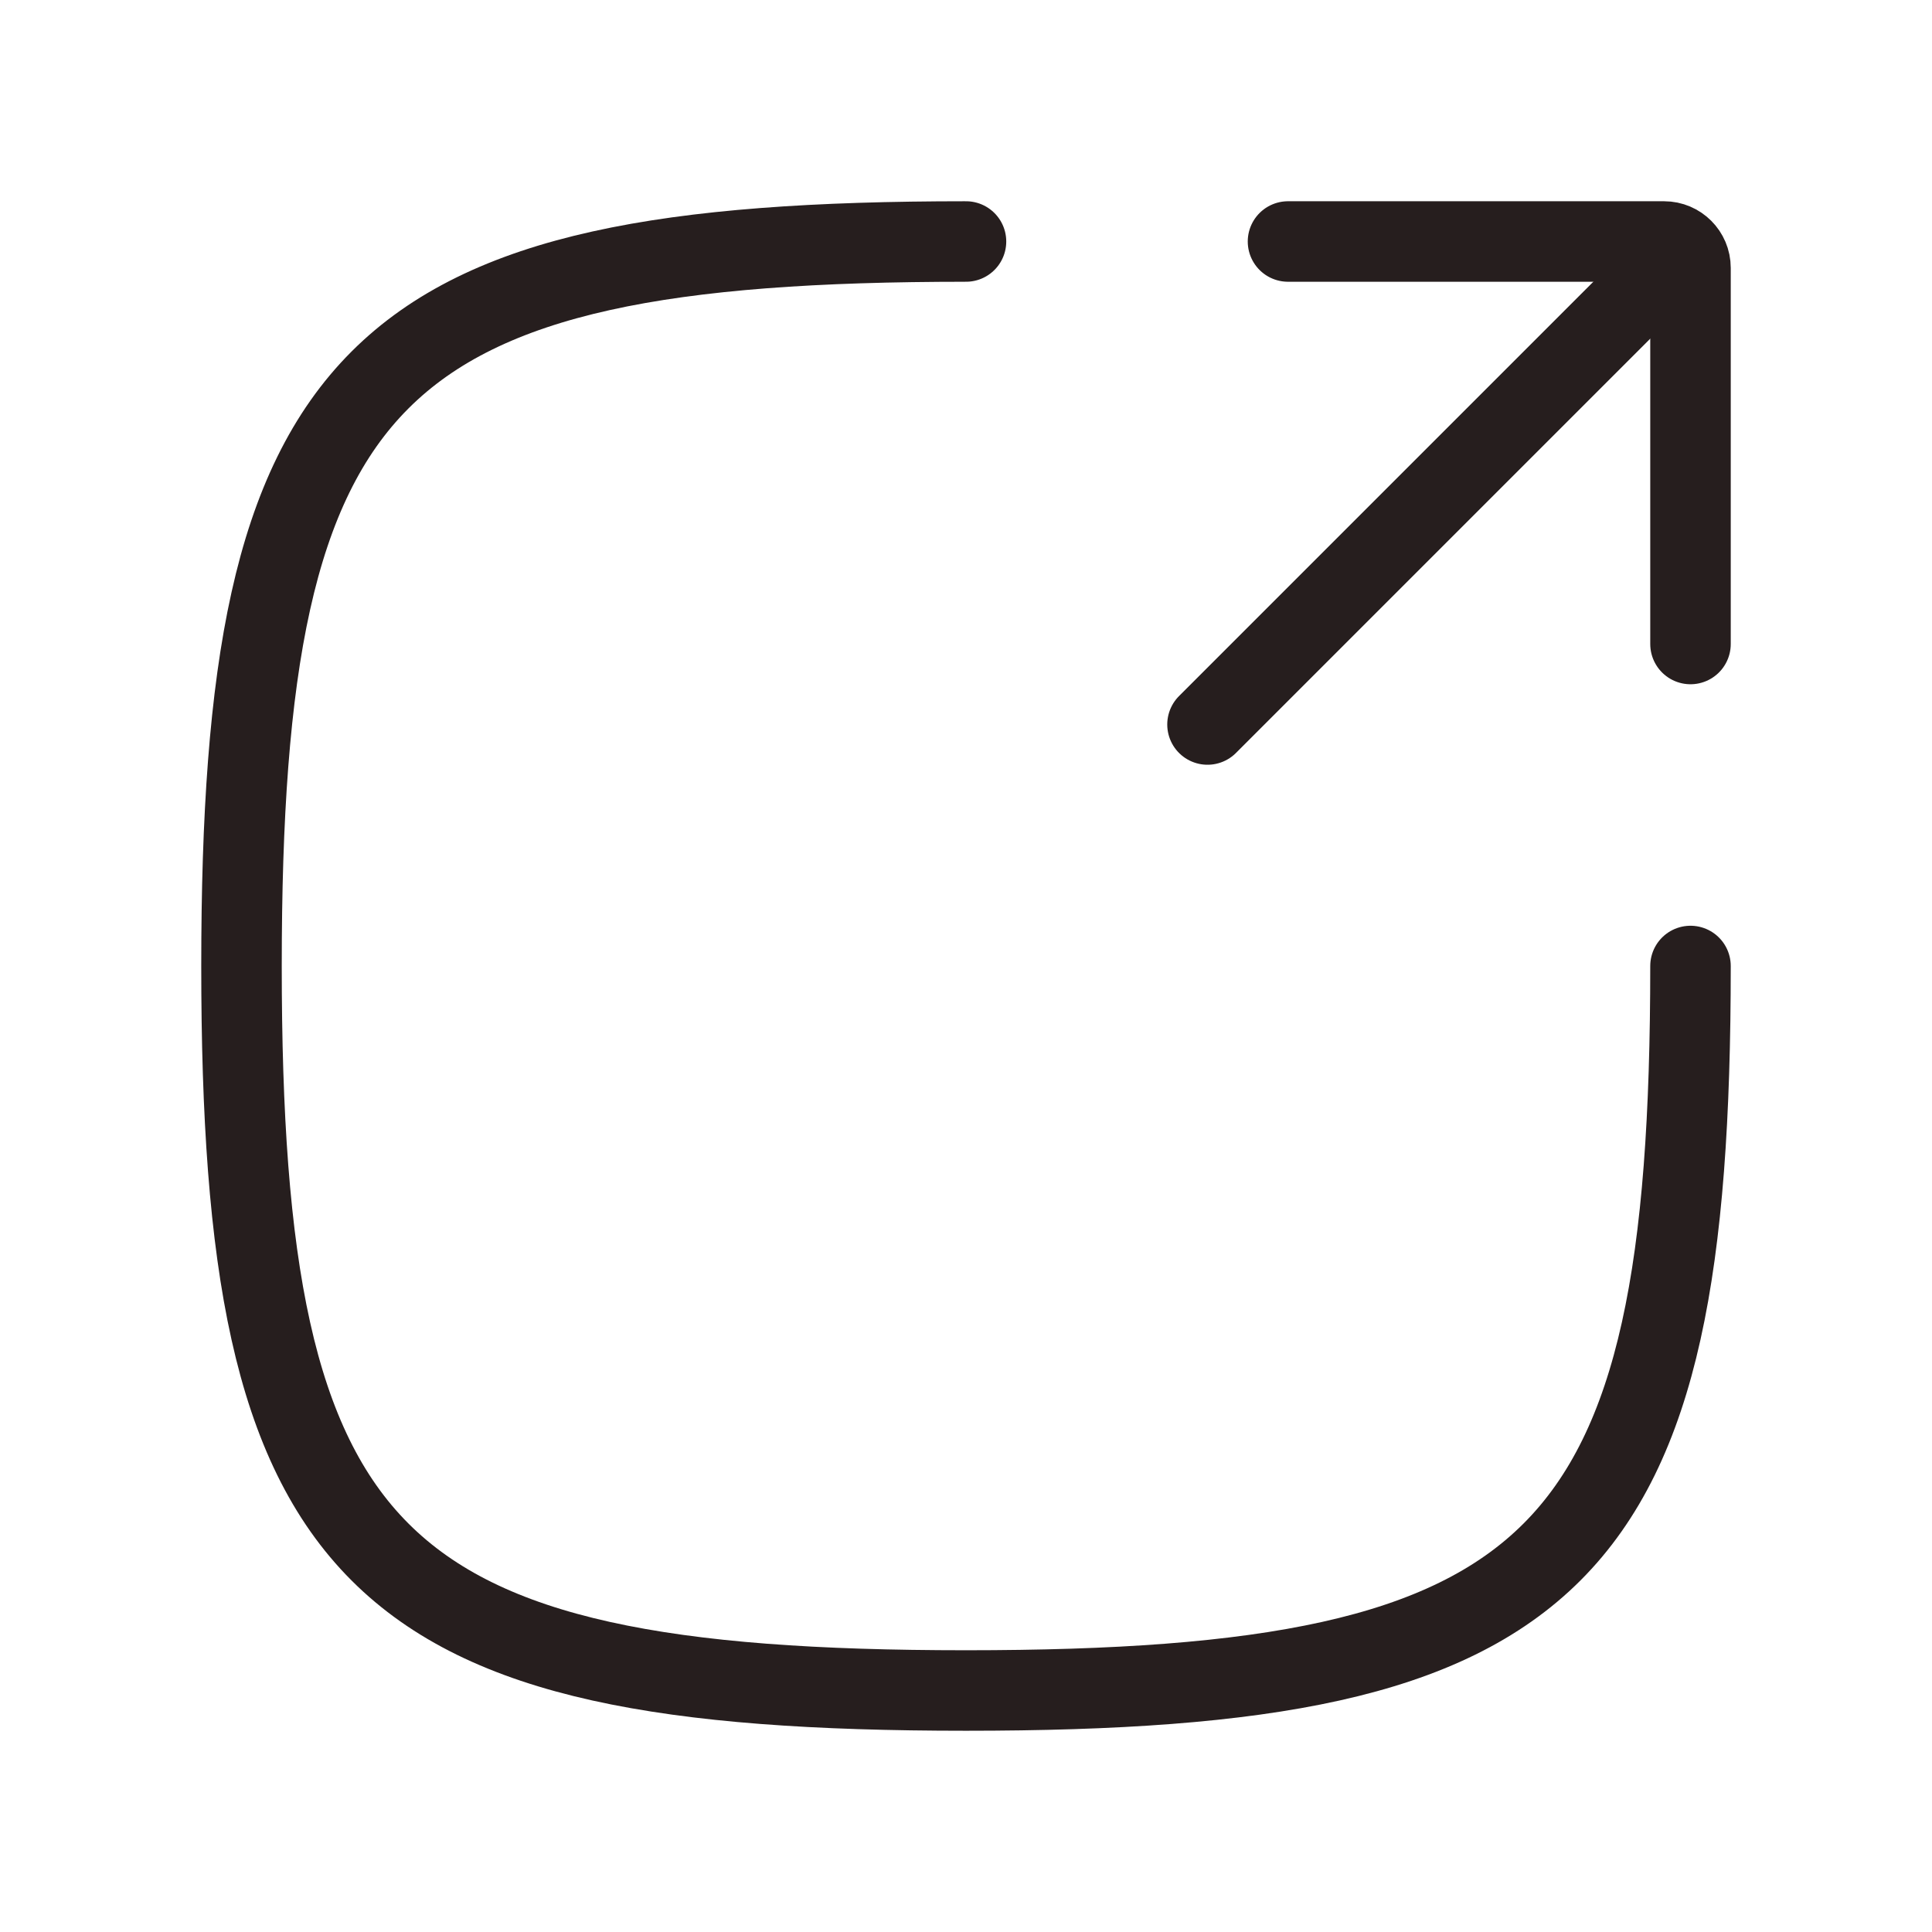
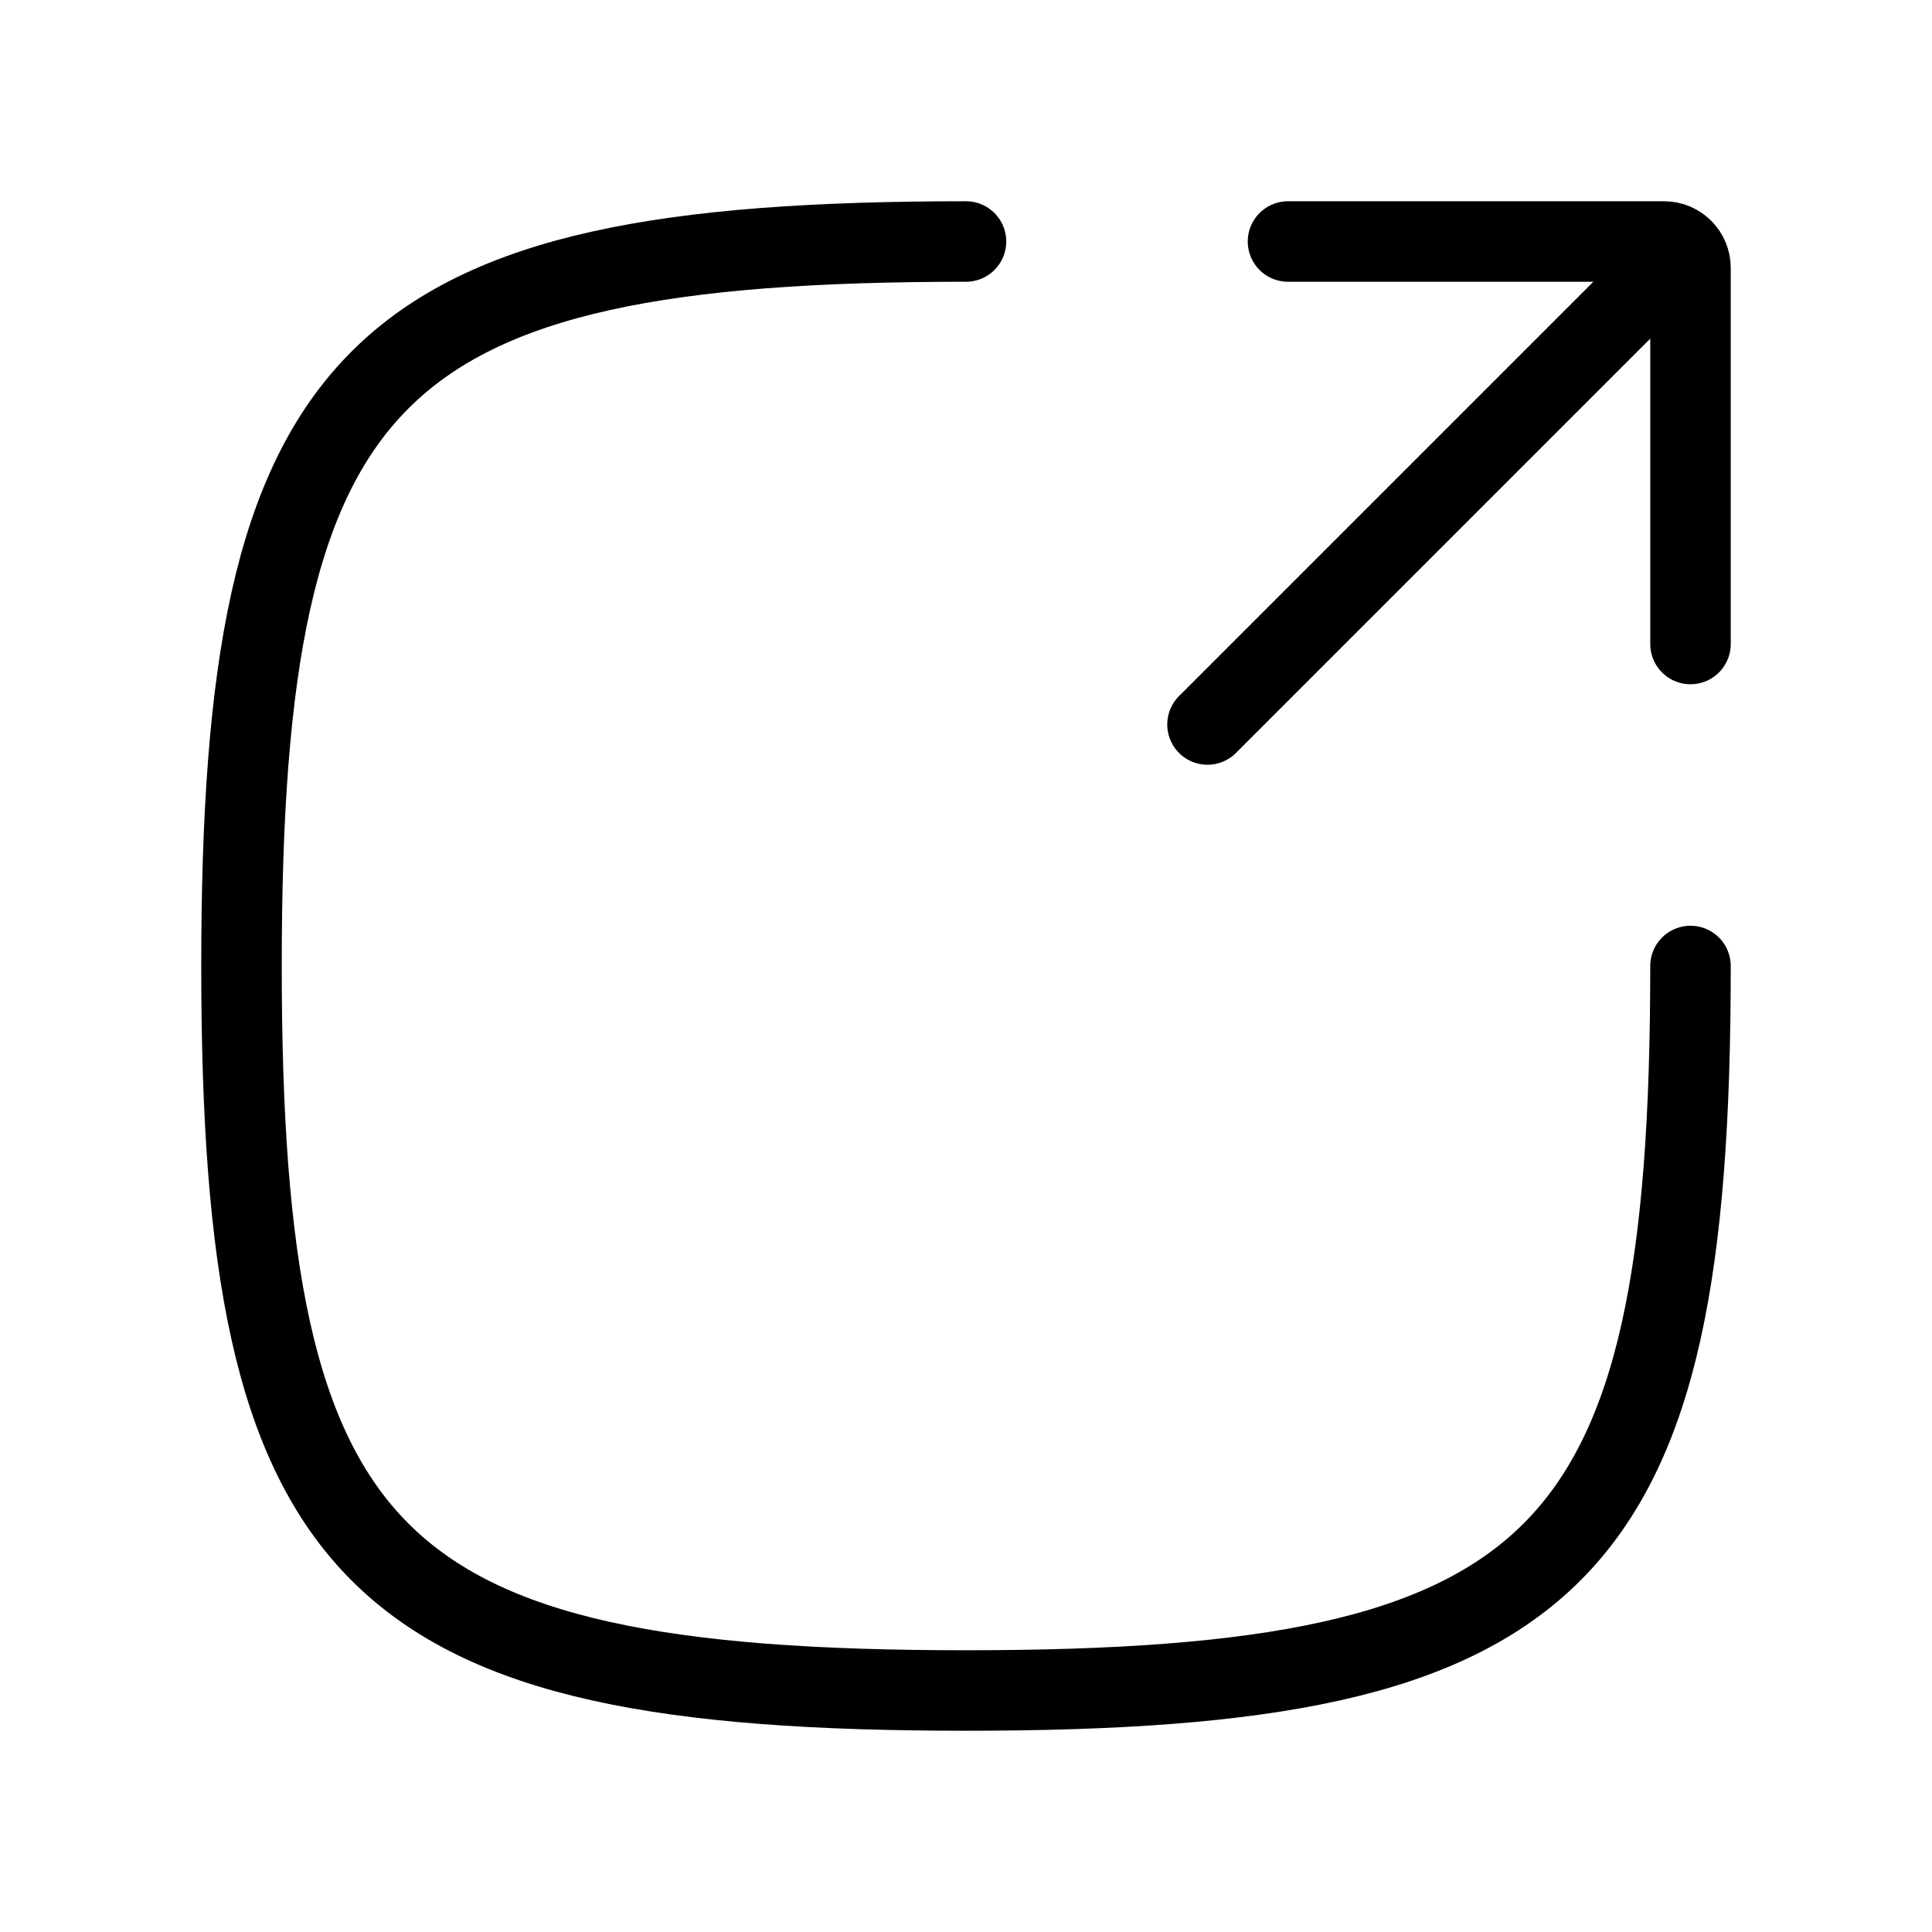
<svg xmlns="http://www.w3.org/2000/svg" width="24" height="24" viewBox="0 0 24 24" fill="none">
-   <path d="M12 3C4.588 3 3 4.588 3 12C3 19.412 4.588 21 12 21C19.412 21 21 19.412 21 12" stroke="#261E1E" stroke-linecap="round" />
-   <path d="M20.5 3.5L15 9" stroke="#261E1E" stroke-linecap="round" stroke-linejoin="round" />
-   <path d="M16 3H20.672C20.853 3 21 3.147 21 3.328V8" stroke="#261E1E" stroke-linecap="round" stroke-linejoin="round" />
+   <path d="M12 3C4.588 3 3 4.588 3 12C3 19.412 4.588 21 12 21C19.412 21 21 19.412 21 12" stroke="currentColor" stroke-linecap="round" />
+   <path d="M20.5 3.5L15 9" stroke="currentColor" stroke-linecap="round" stroke-linejoin="round" />
+   <path d="M16 3H20.672C20.853 3 21 3.147 21 3.328V8" stroke="currentColor" stroke-linecap="round" stroke-linejoin="round" />
</svg>
